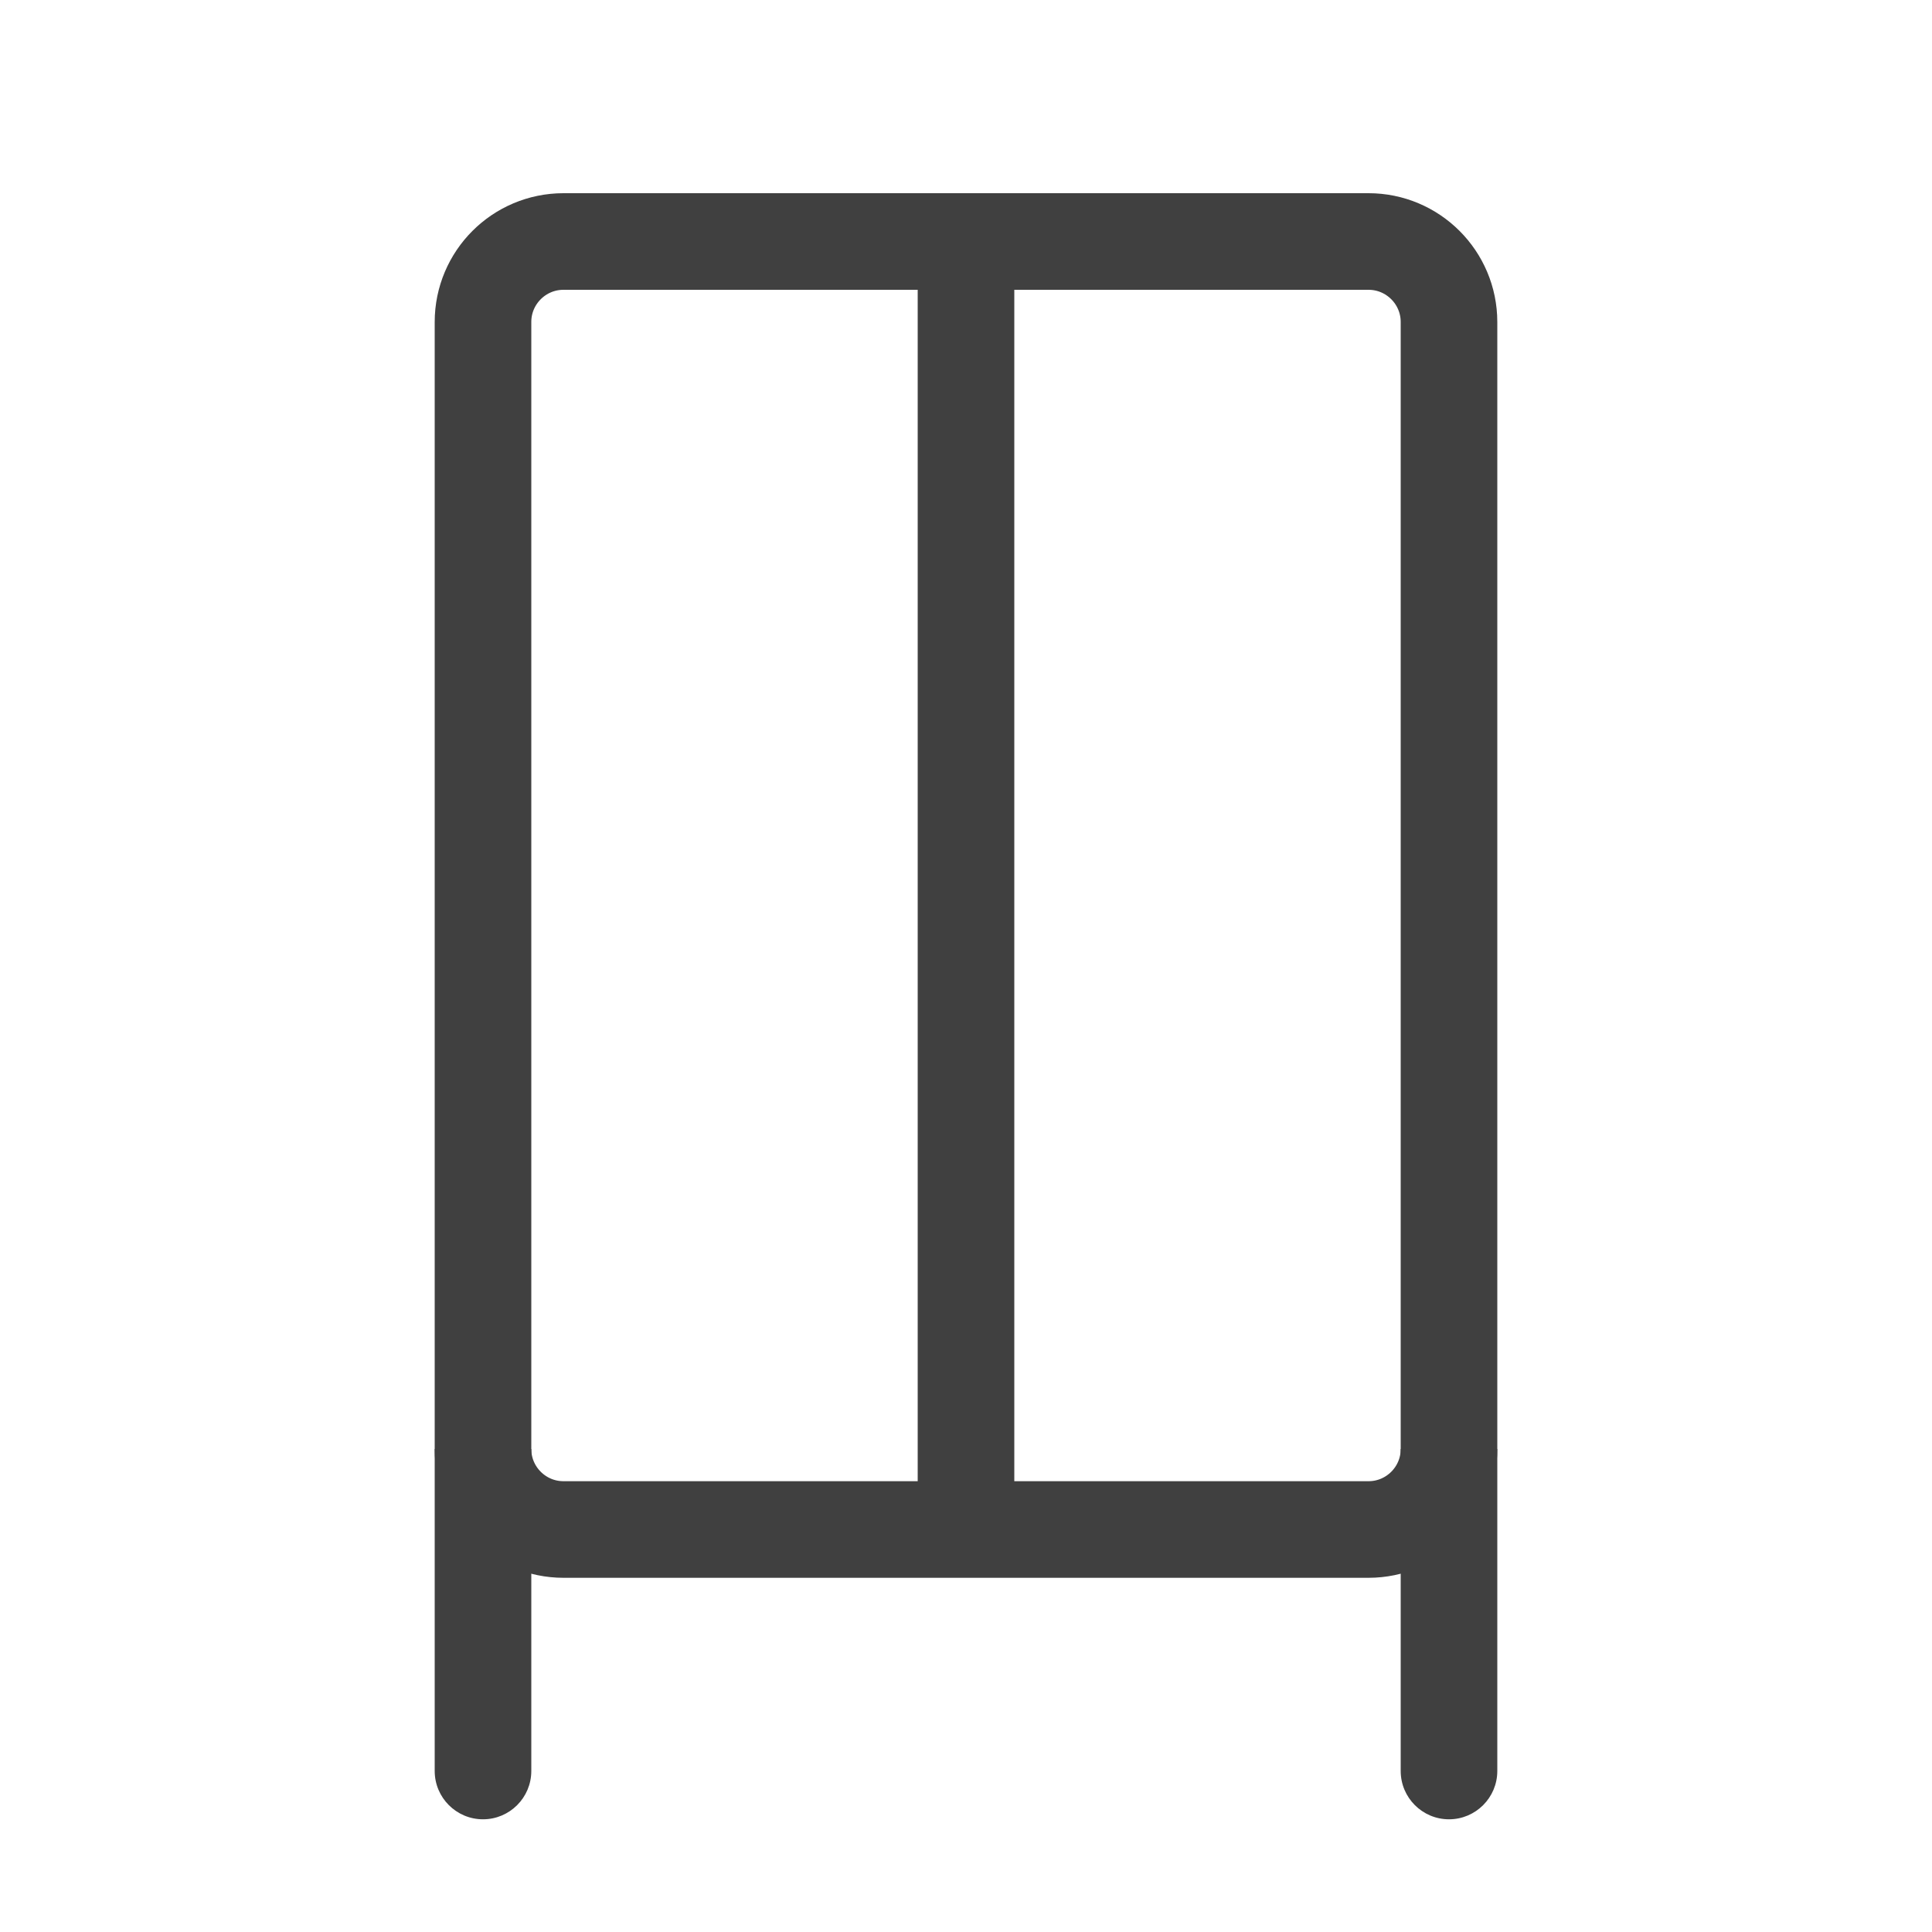
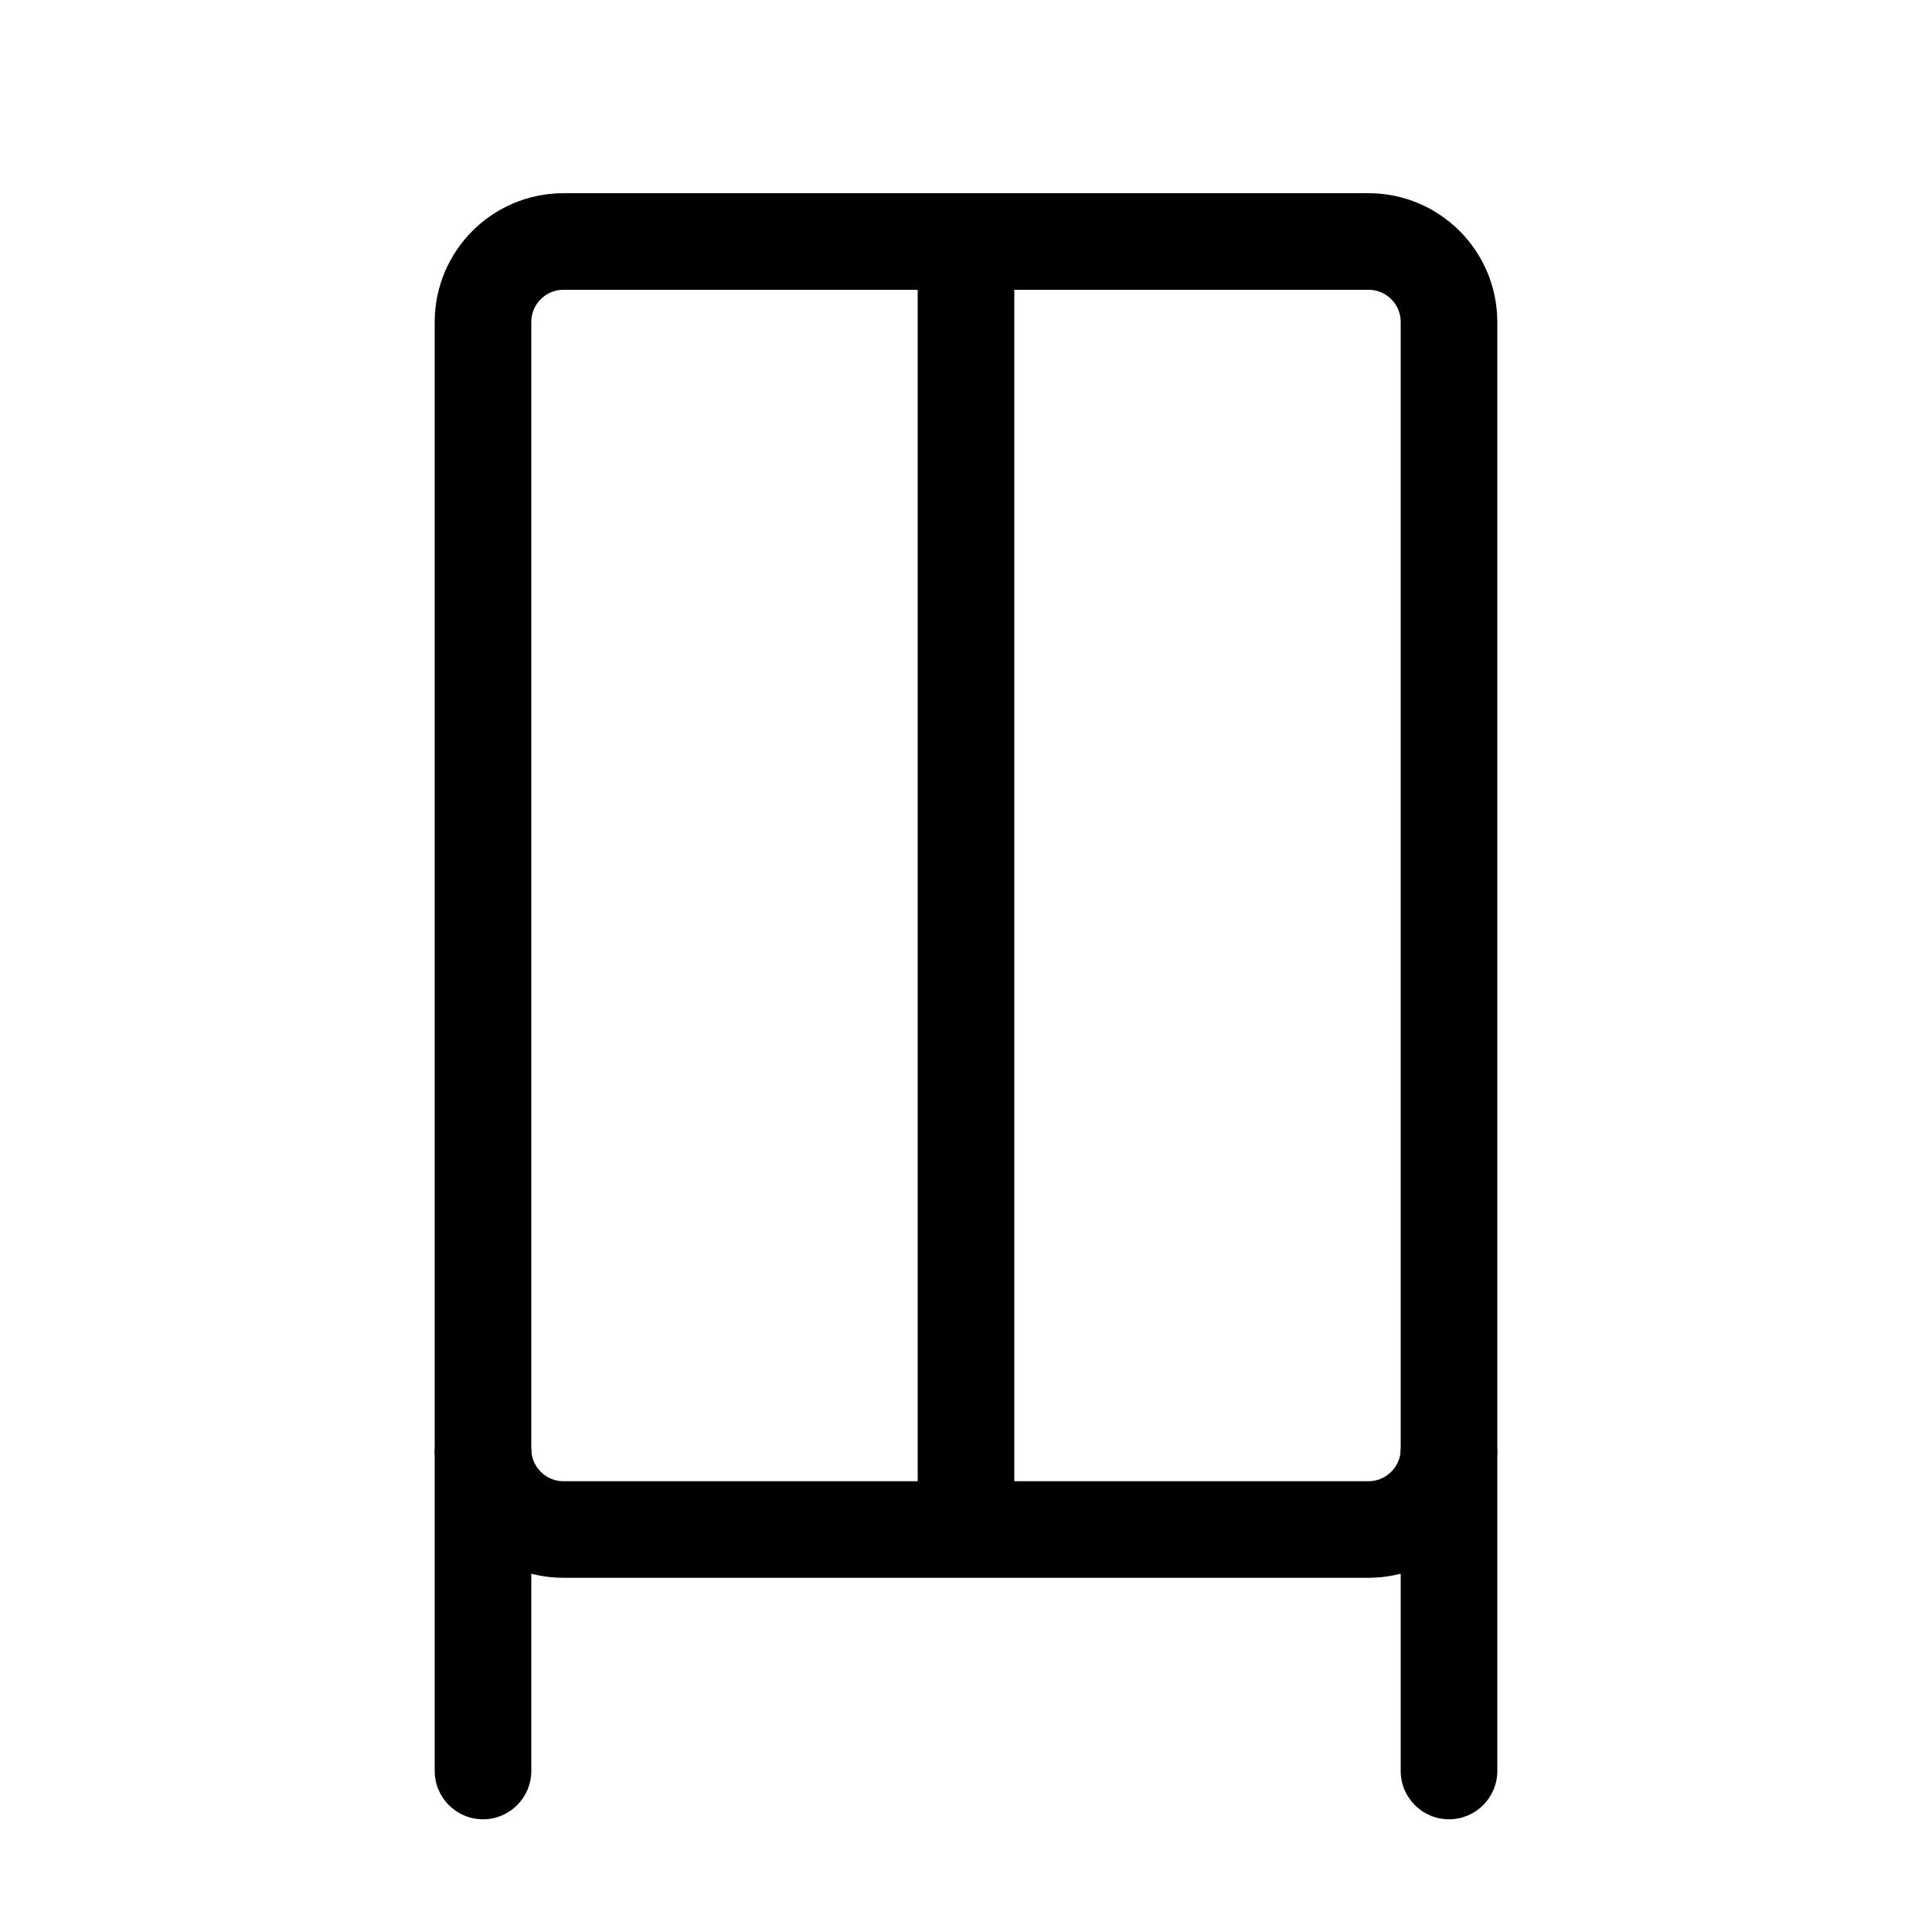
<svg xmlns="http://www.w3.org/2000/svg" width="24" height="24" viewBox="0 0 24 24" fill="none">
-   <path d="M18 18C18 18.552 17.552 19 17 19H7C6.448 19 6 18.552 6 18V4C6 3.448 6.448 3 7 3H12H17C17.552 3 18 3.448 18 4V18Z" stroke="#404040" stroke-width="1.2" stroke-miterlimit="10" />
-   <path d="M12 3V19" stroke="#404040" stroke-width="1.2" stroke-miterlimit="10" />
-   <path d="M5.4 22C5.4 22.331 5.669 22.6 6 22.6C6.331 22.6 6.6 22.331 6.6 22H5.4ZM5.4 18V22H6.6V18H5.4Z" fill="#404040" />
-   <path d="M17.4 22C17.4 22.331 17.669 22.6 18 22.6C18.331 22.6 18.6 22.331 18.6 22H17.4ZM17.4 18V22H18.6V18H17.4Z" fill="#404040" />
+   <path d="M18 18C18 18.552 17.552 19 17 19H7C6.448 19 6 18.552 6 18V4C6 3.448 6.448 3 7 3H12H17C17.552 3 18 3.448 18 4V18Z" stroke="currentColor" stroke-width="1.2" stroke-miterlimit="10" />
+   <path d="M12 3V19" stroke="currentColor" stroke-width="1.2" stroke-miterlimit="10" />
+   <path d="M5.4 22C5.4 22.331 5.669 22.6 6 22.6C6.331 22.6 6.6 22.331 6.6 22H5.4ZM5.4 18V22H6.6V18H5.4Z" fill="currentColor" />
+   <path d="M17.4 22C17.4 22.331 17.669 22.6 18 22.6C18.331 22.6 18.6 22.331 18.6 22H17.4ZM17.4 18V22H18.6V18H17.4Z" fill="currentColor" />
</svg>
